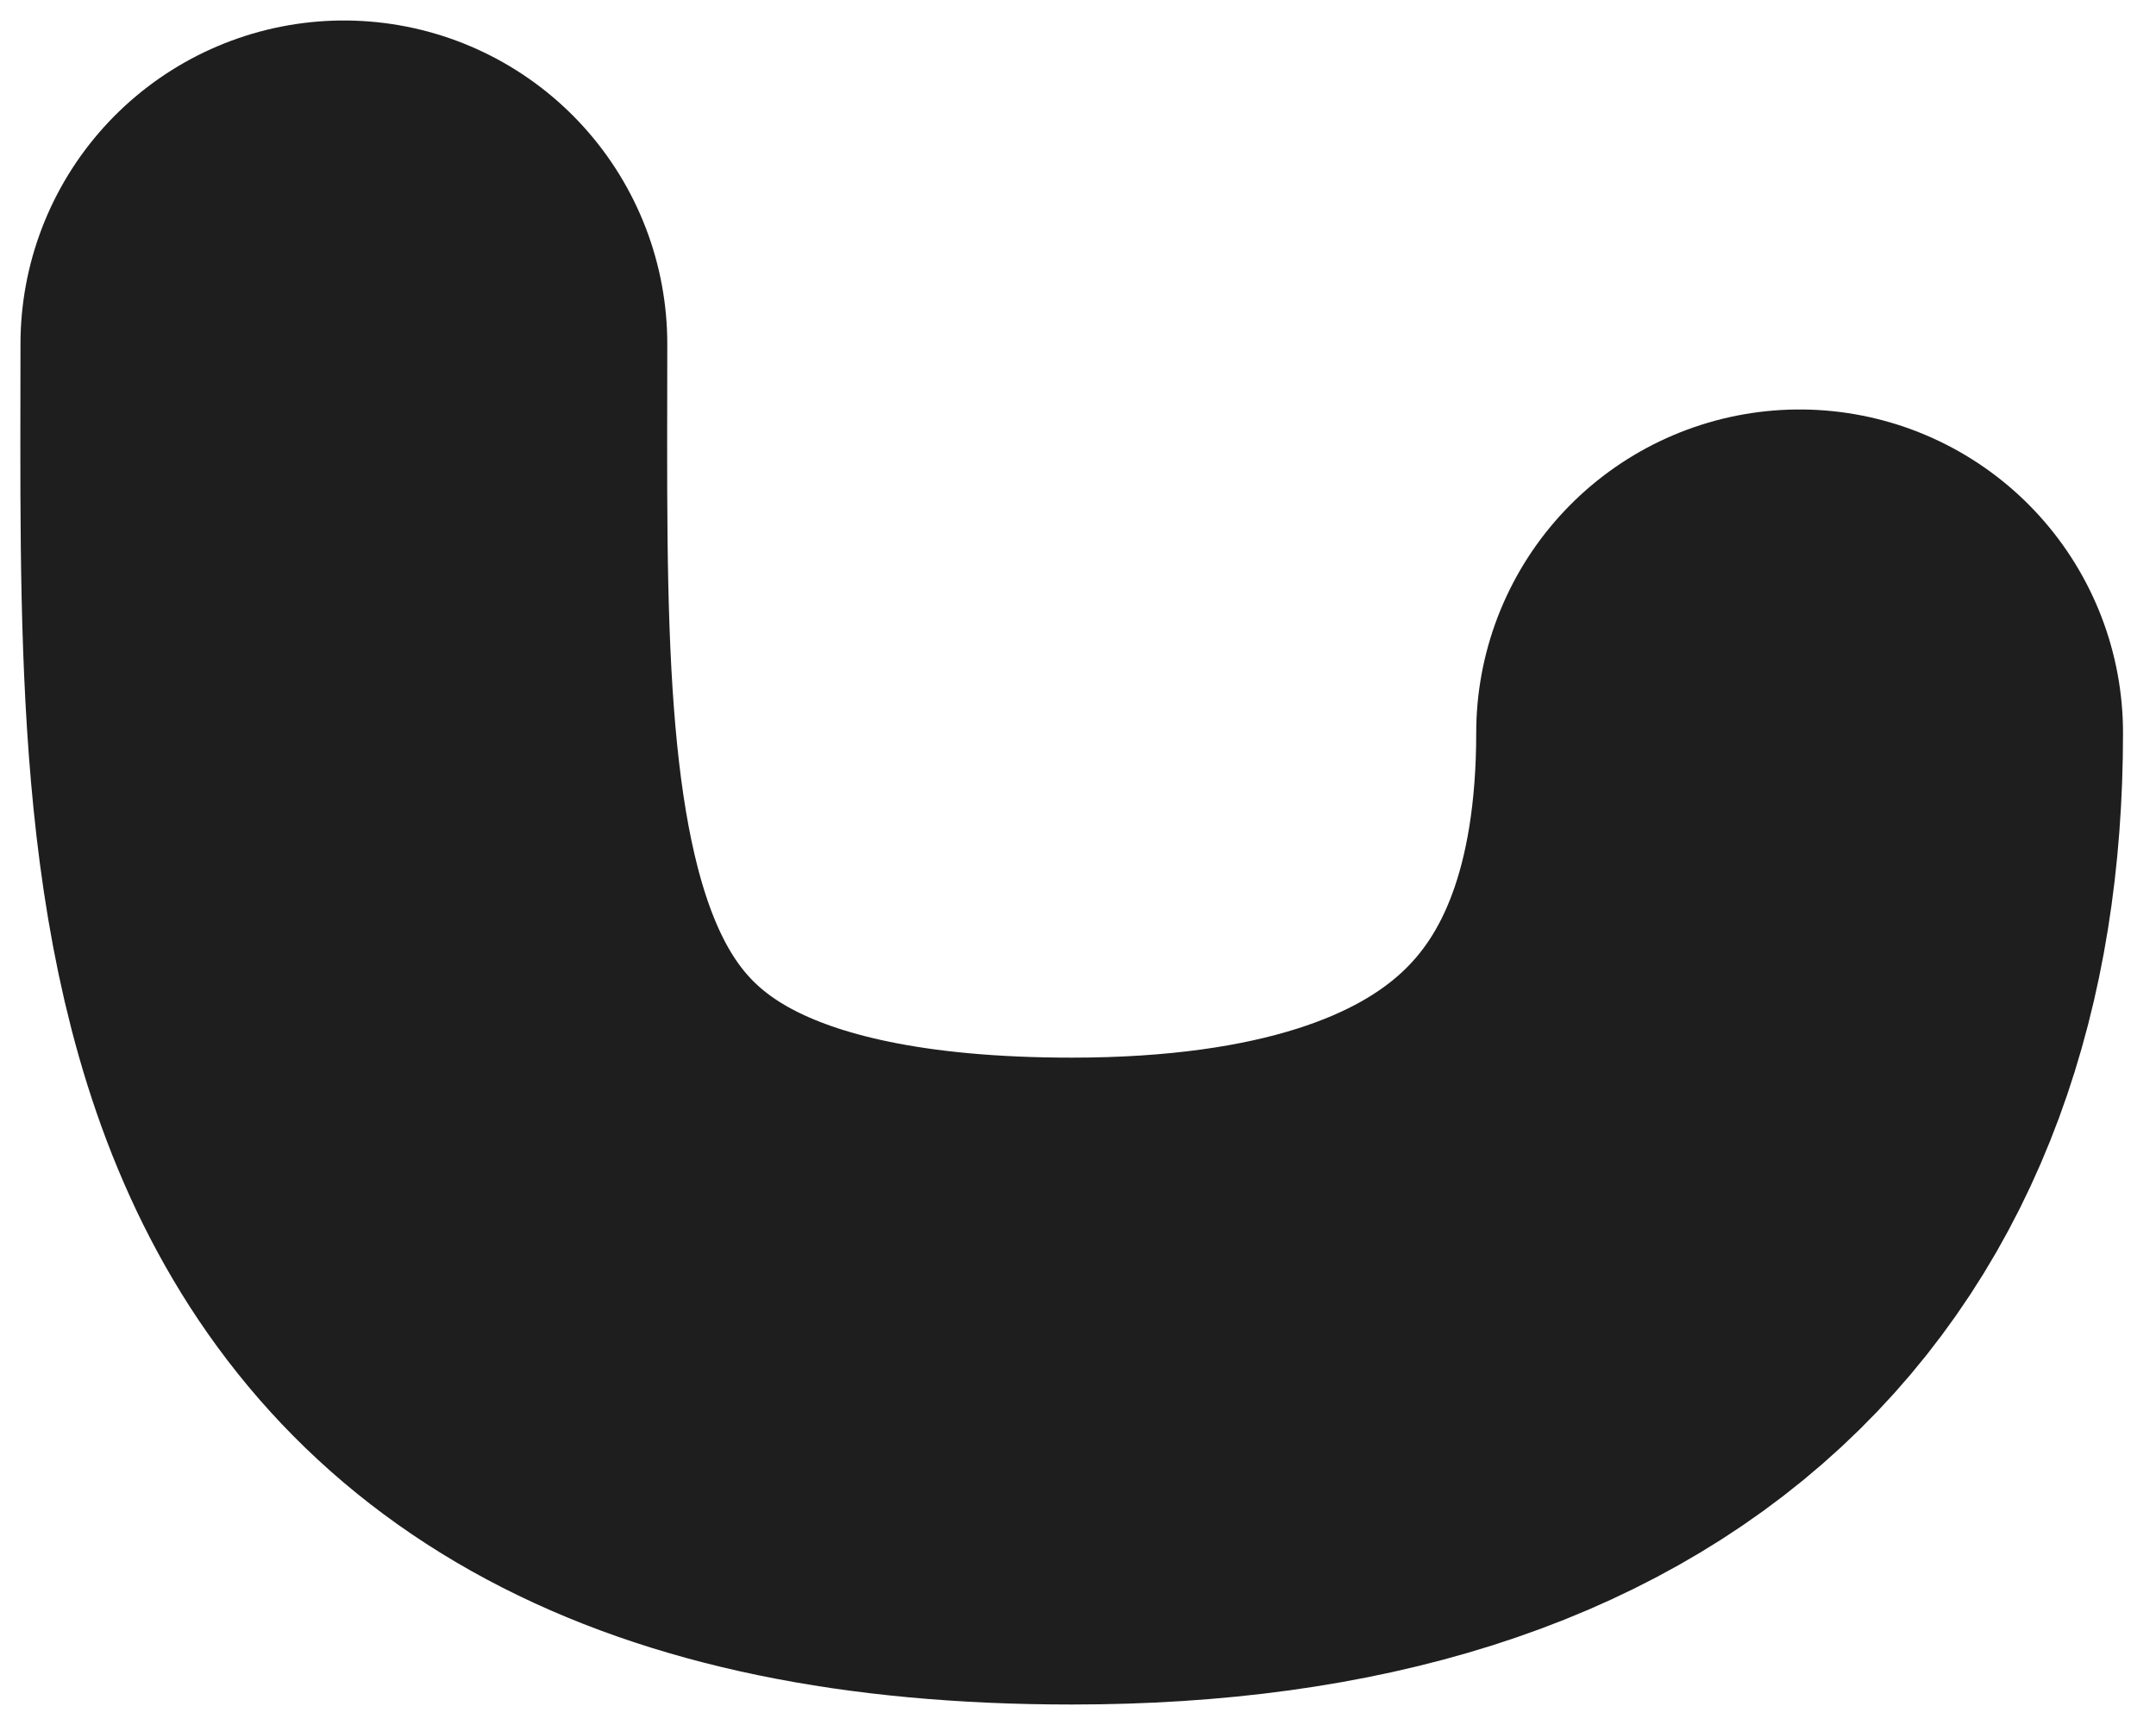
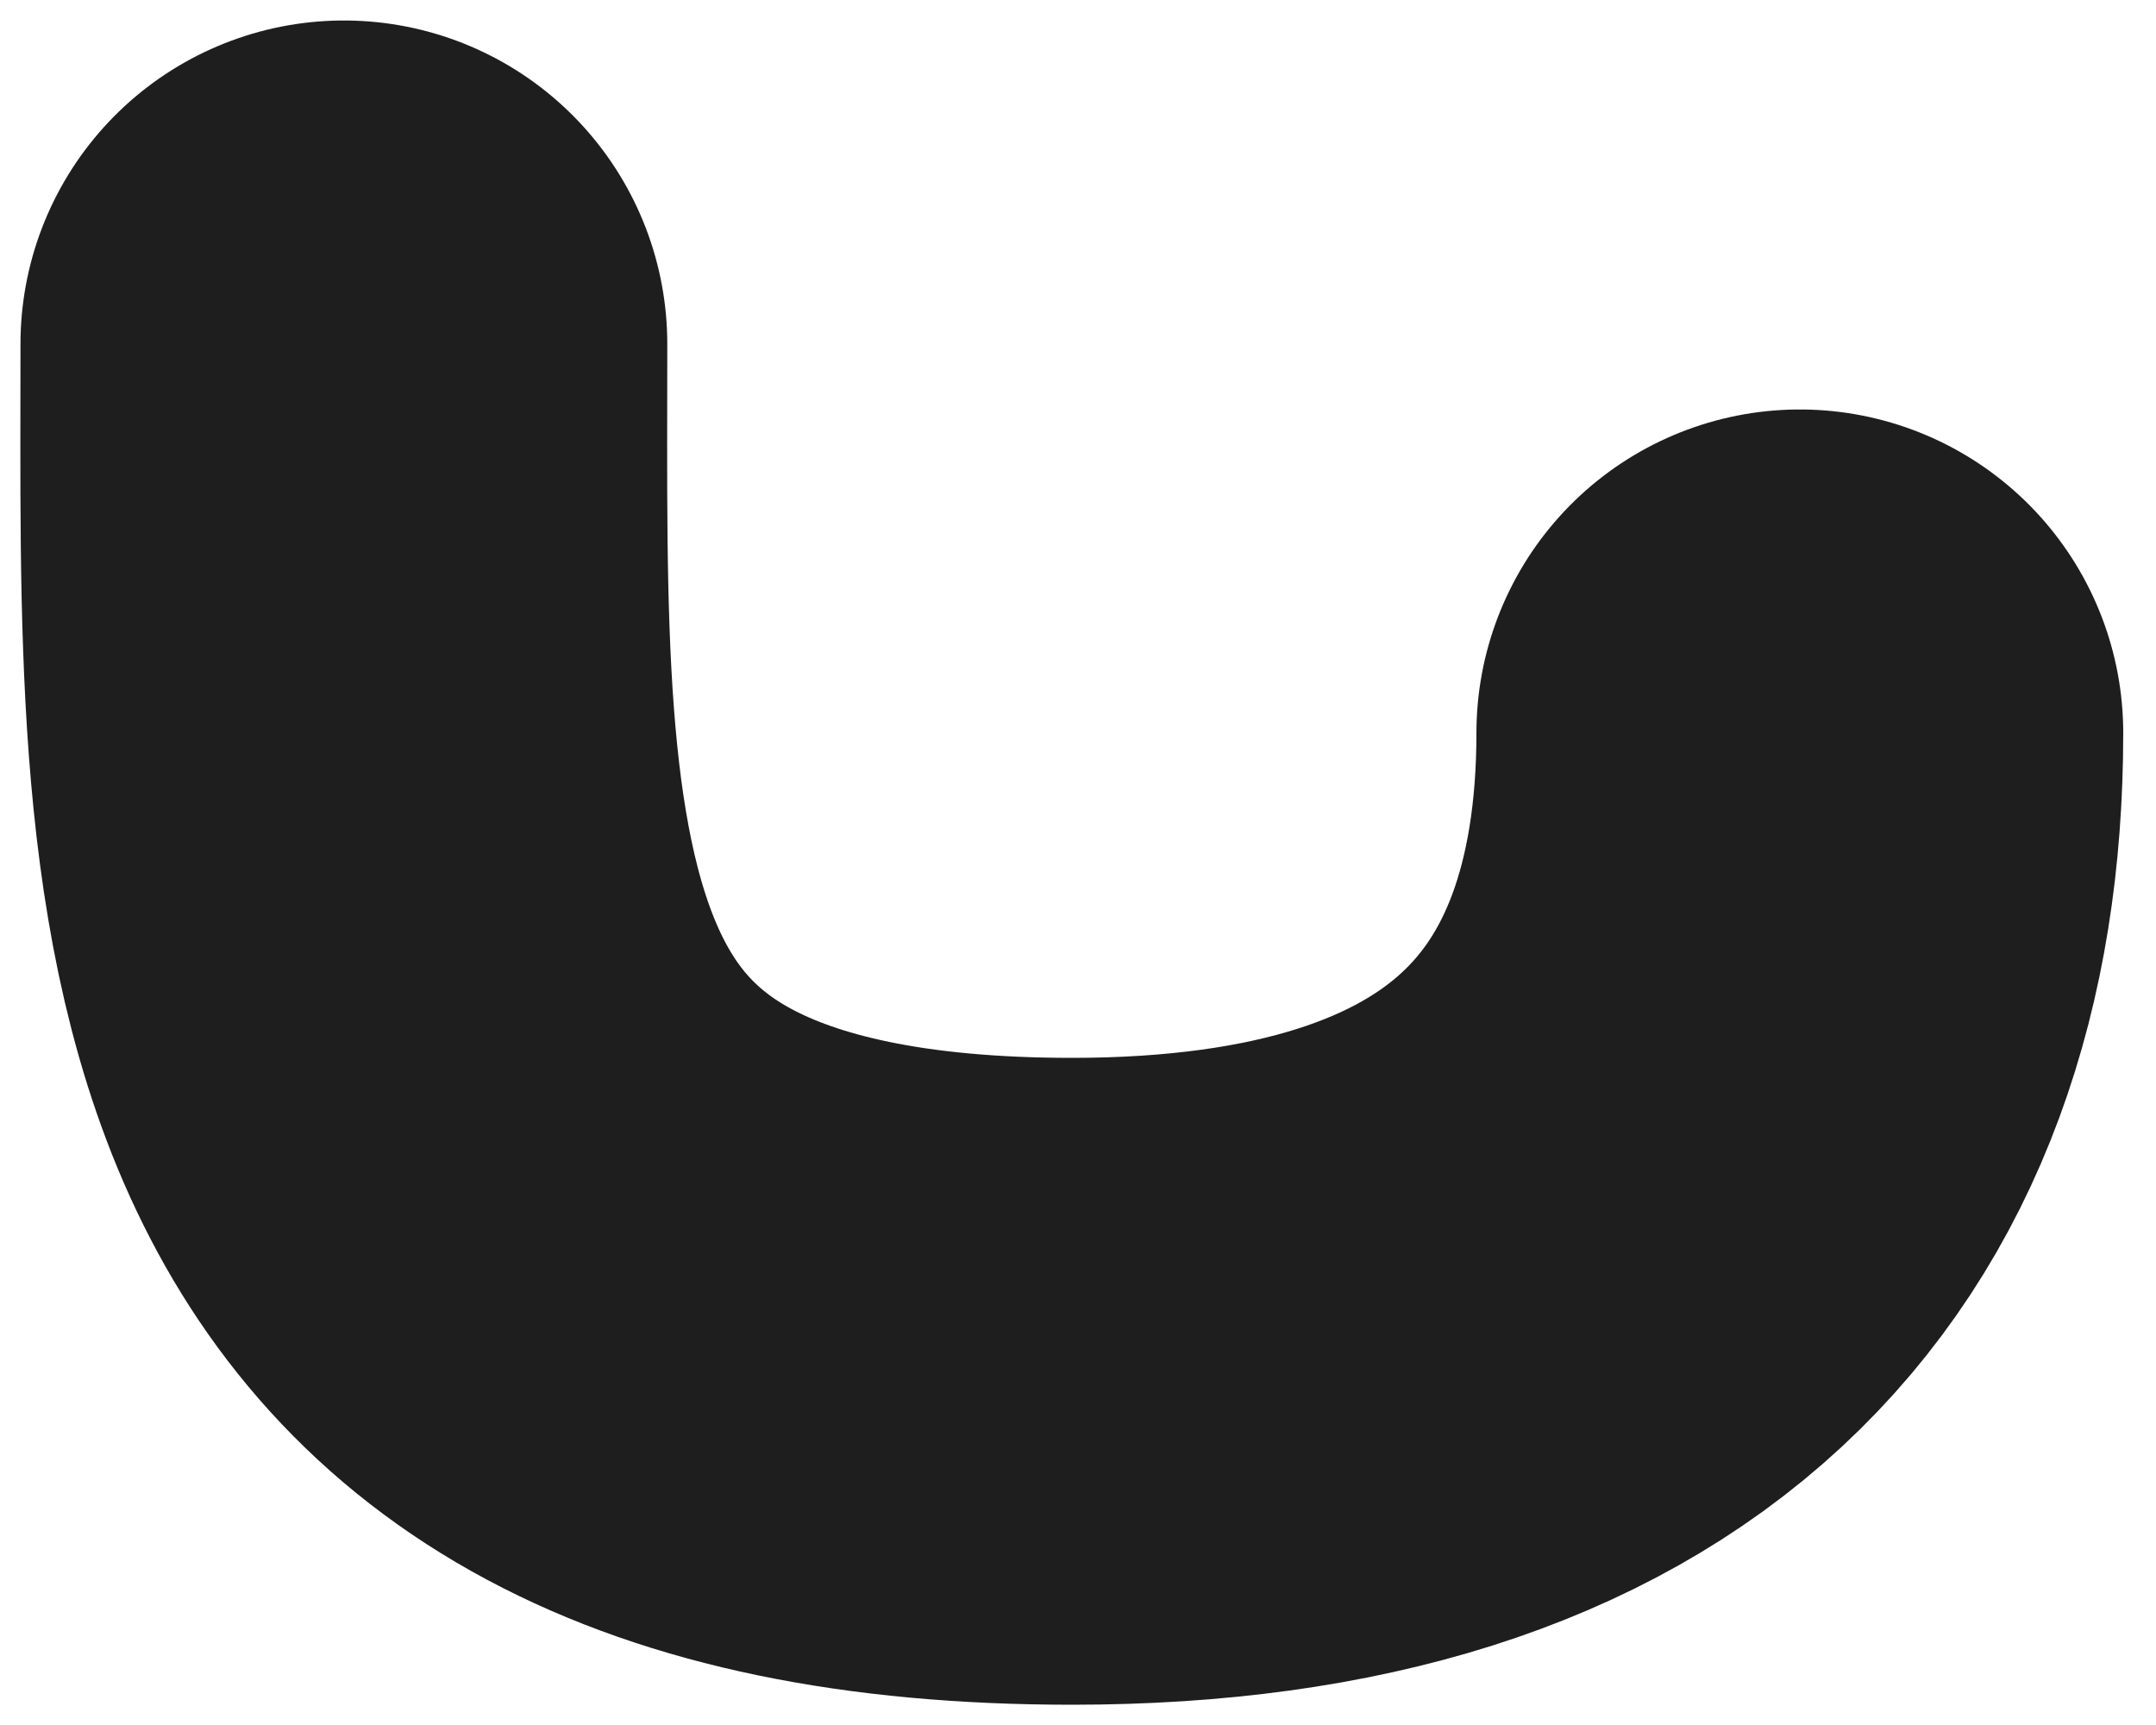
<svg xmlns="http://www.w3.org/2000/svg" width="10" height="8" viewBox="0 0 10 8" fill="none">
-   <path d="M1.595 1.595C1.595 4.076 1.467 6.405 4.971 6.405C7.27 6.405 8.347 5.287 8.347 3.399" stroke="#1E1E1E" stroke-width="3" stroke-linecap="round" stroke-linejoin="round" />
+   <path d="M1.595 1.595C1.595 4.076 1.467 6.406 4.972 6.406C7.27 6.406 8.348 5.287 8.348 3.399" stroke="#1E1E1E" stroke-width="3" stroke-linecap="round" stroke-linejoin="round" />
</svg>
